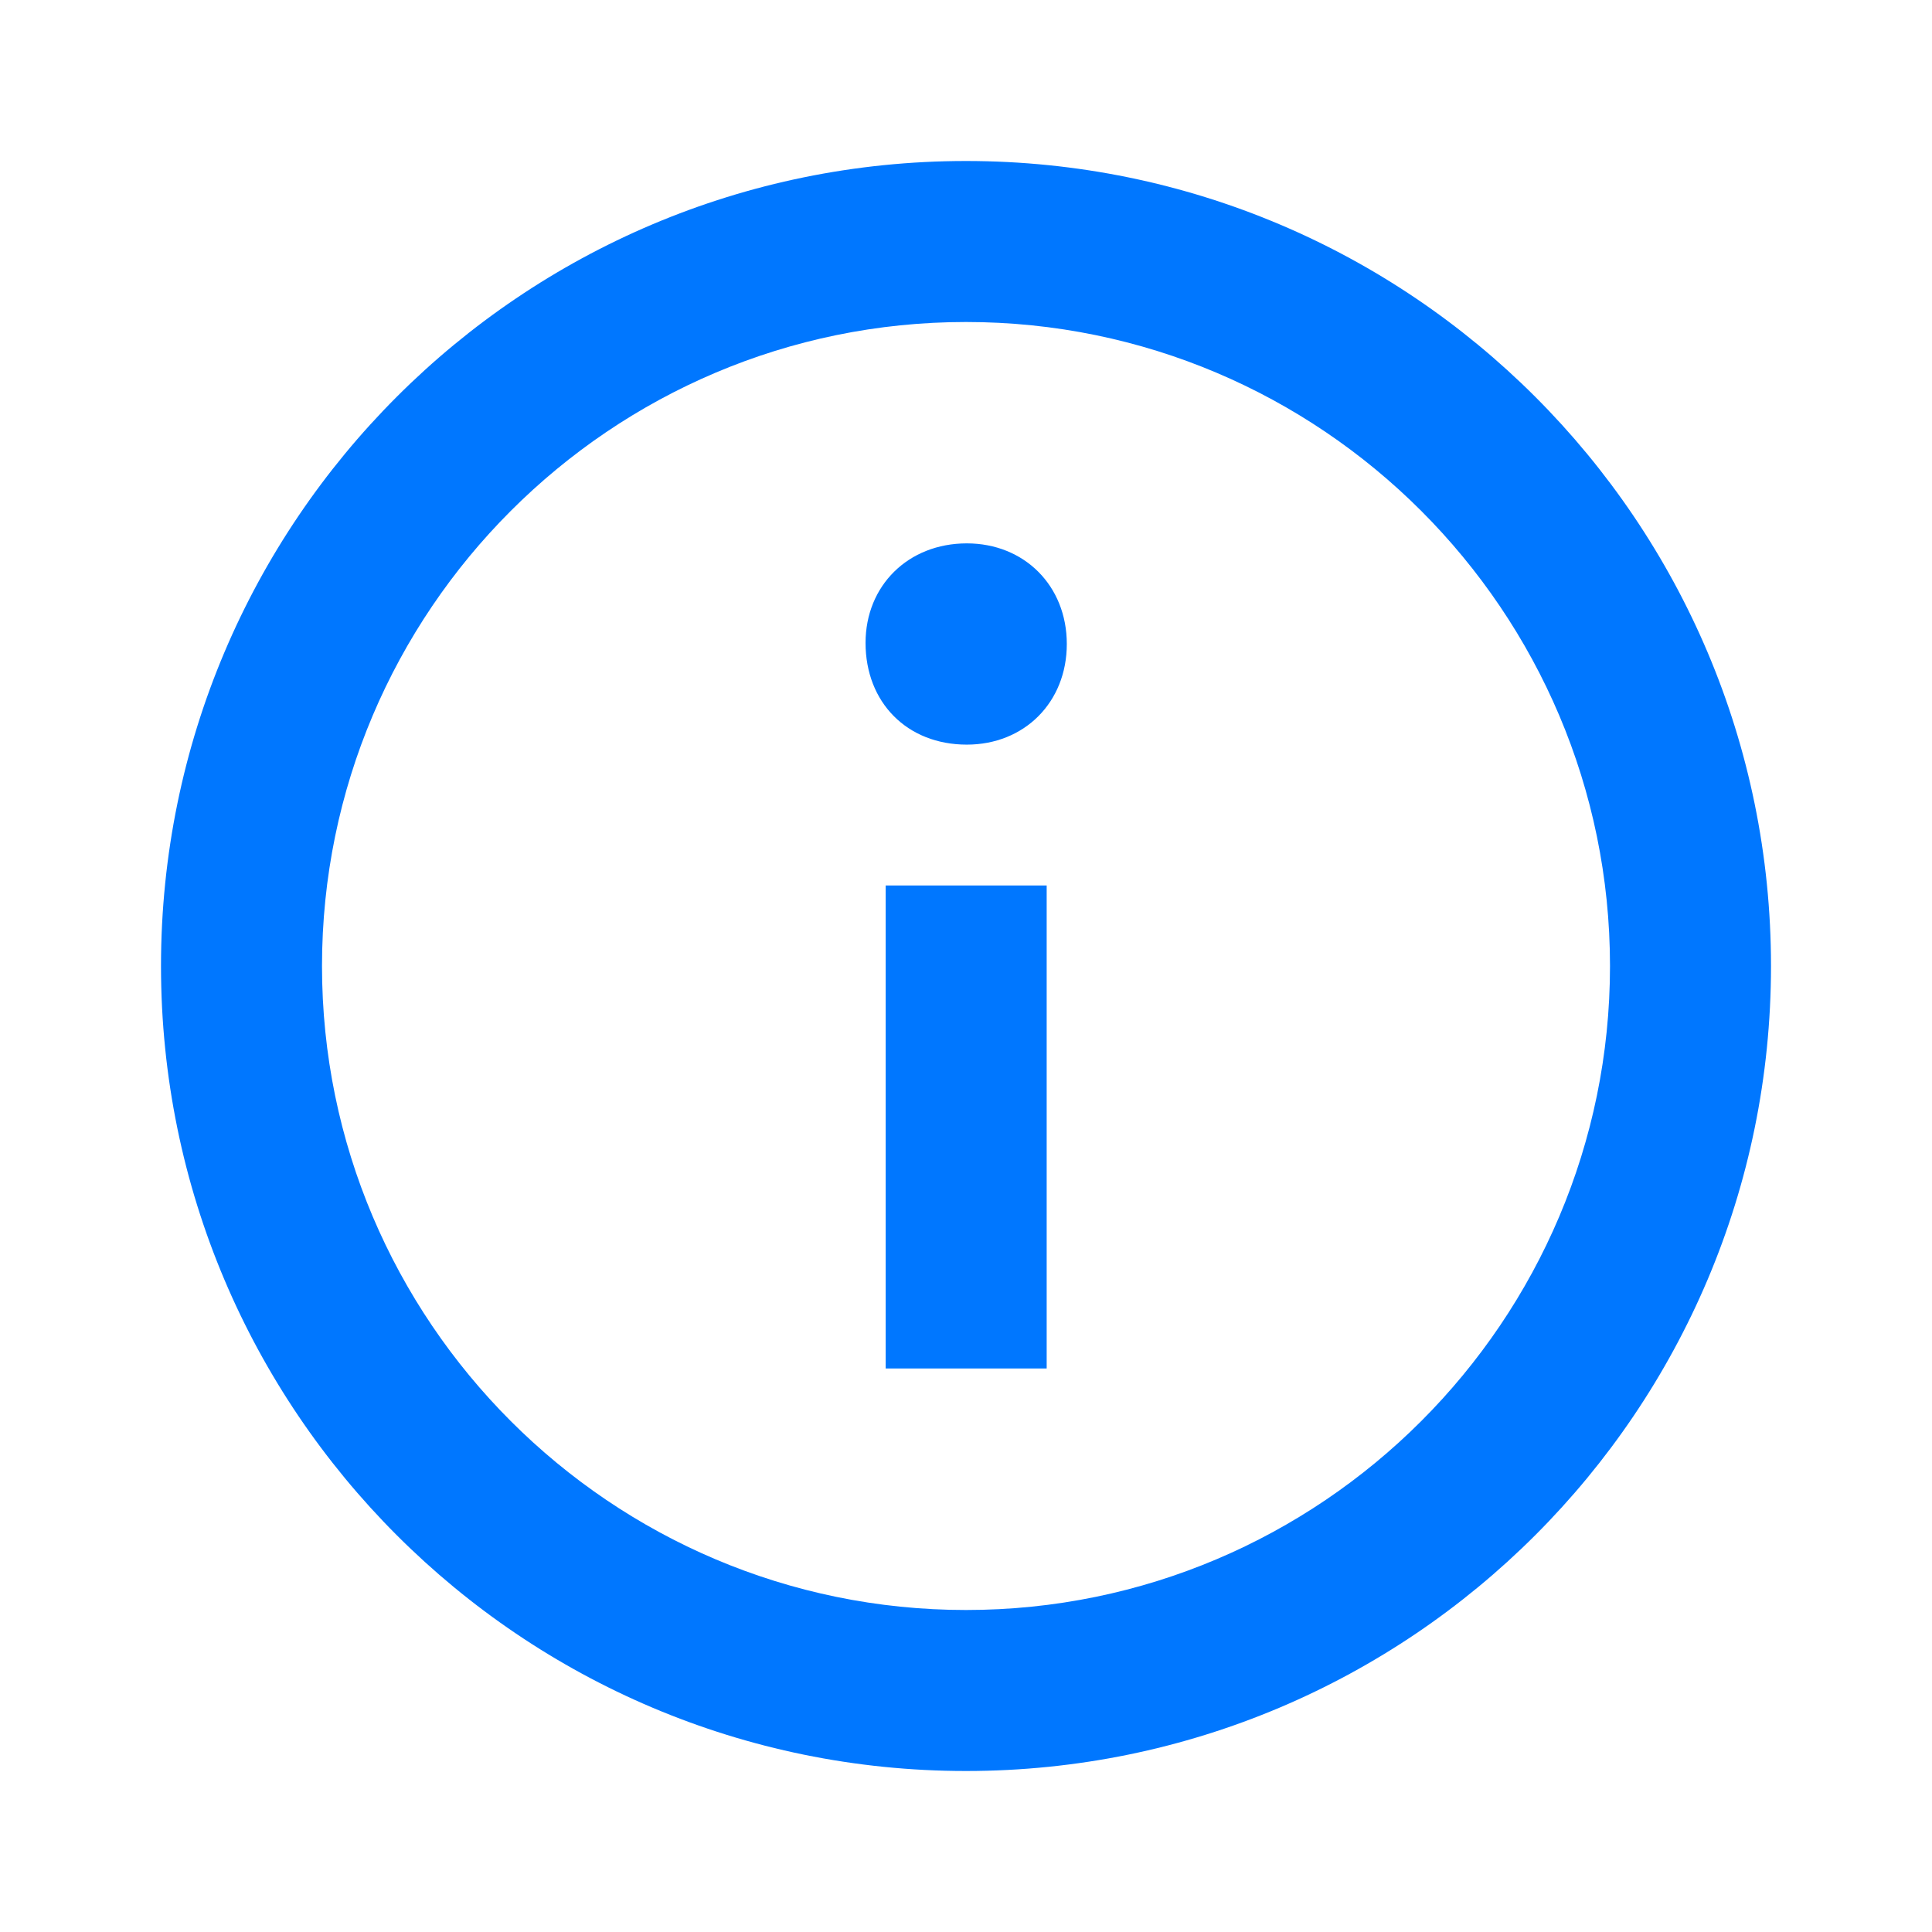
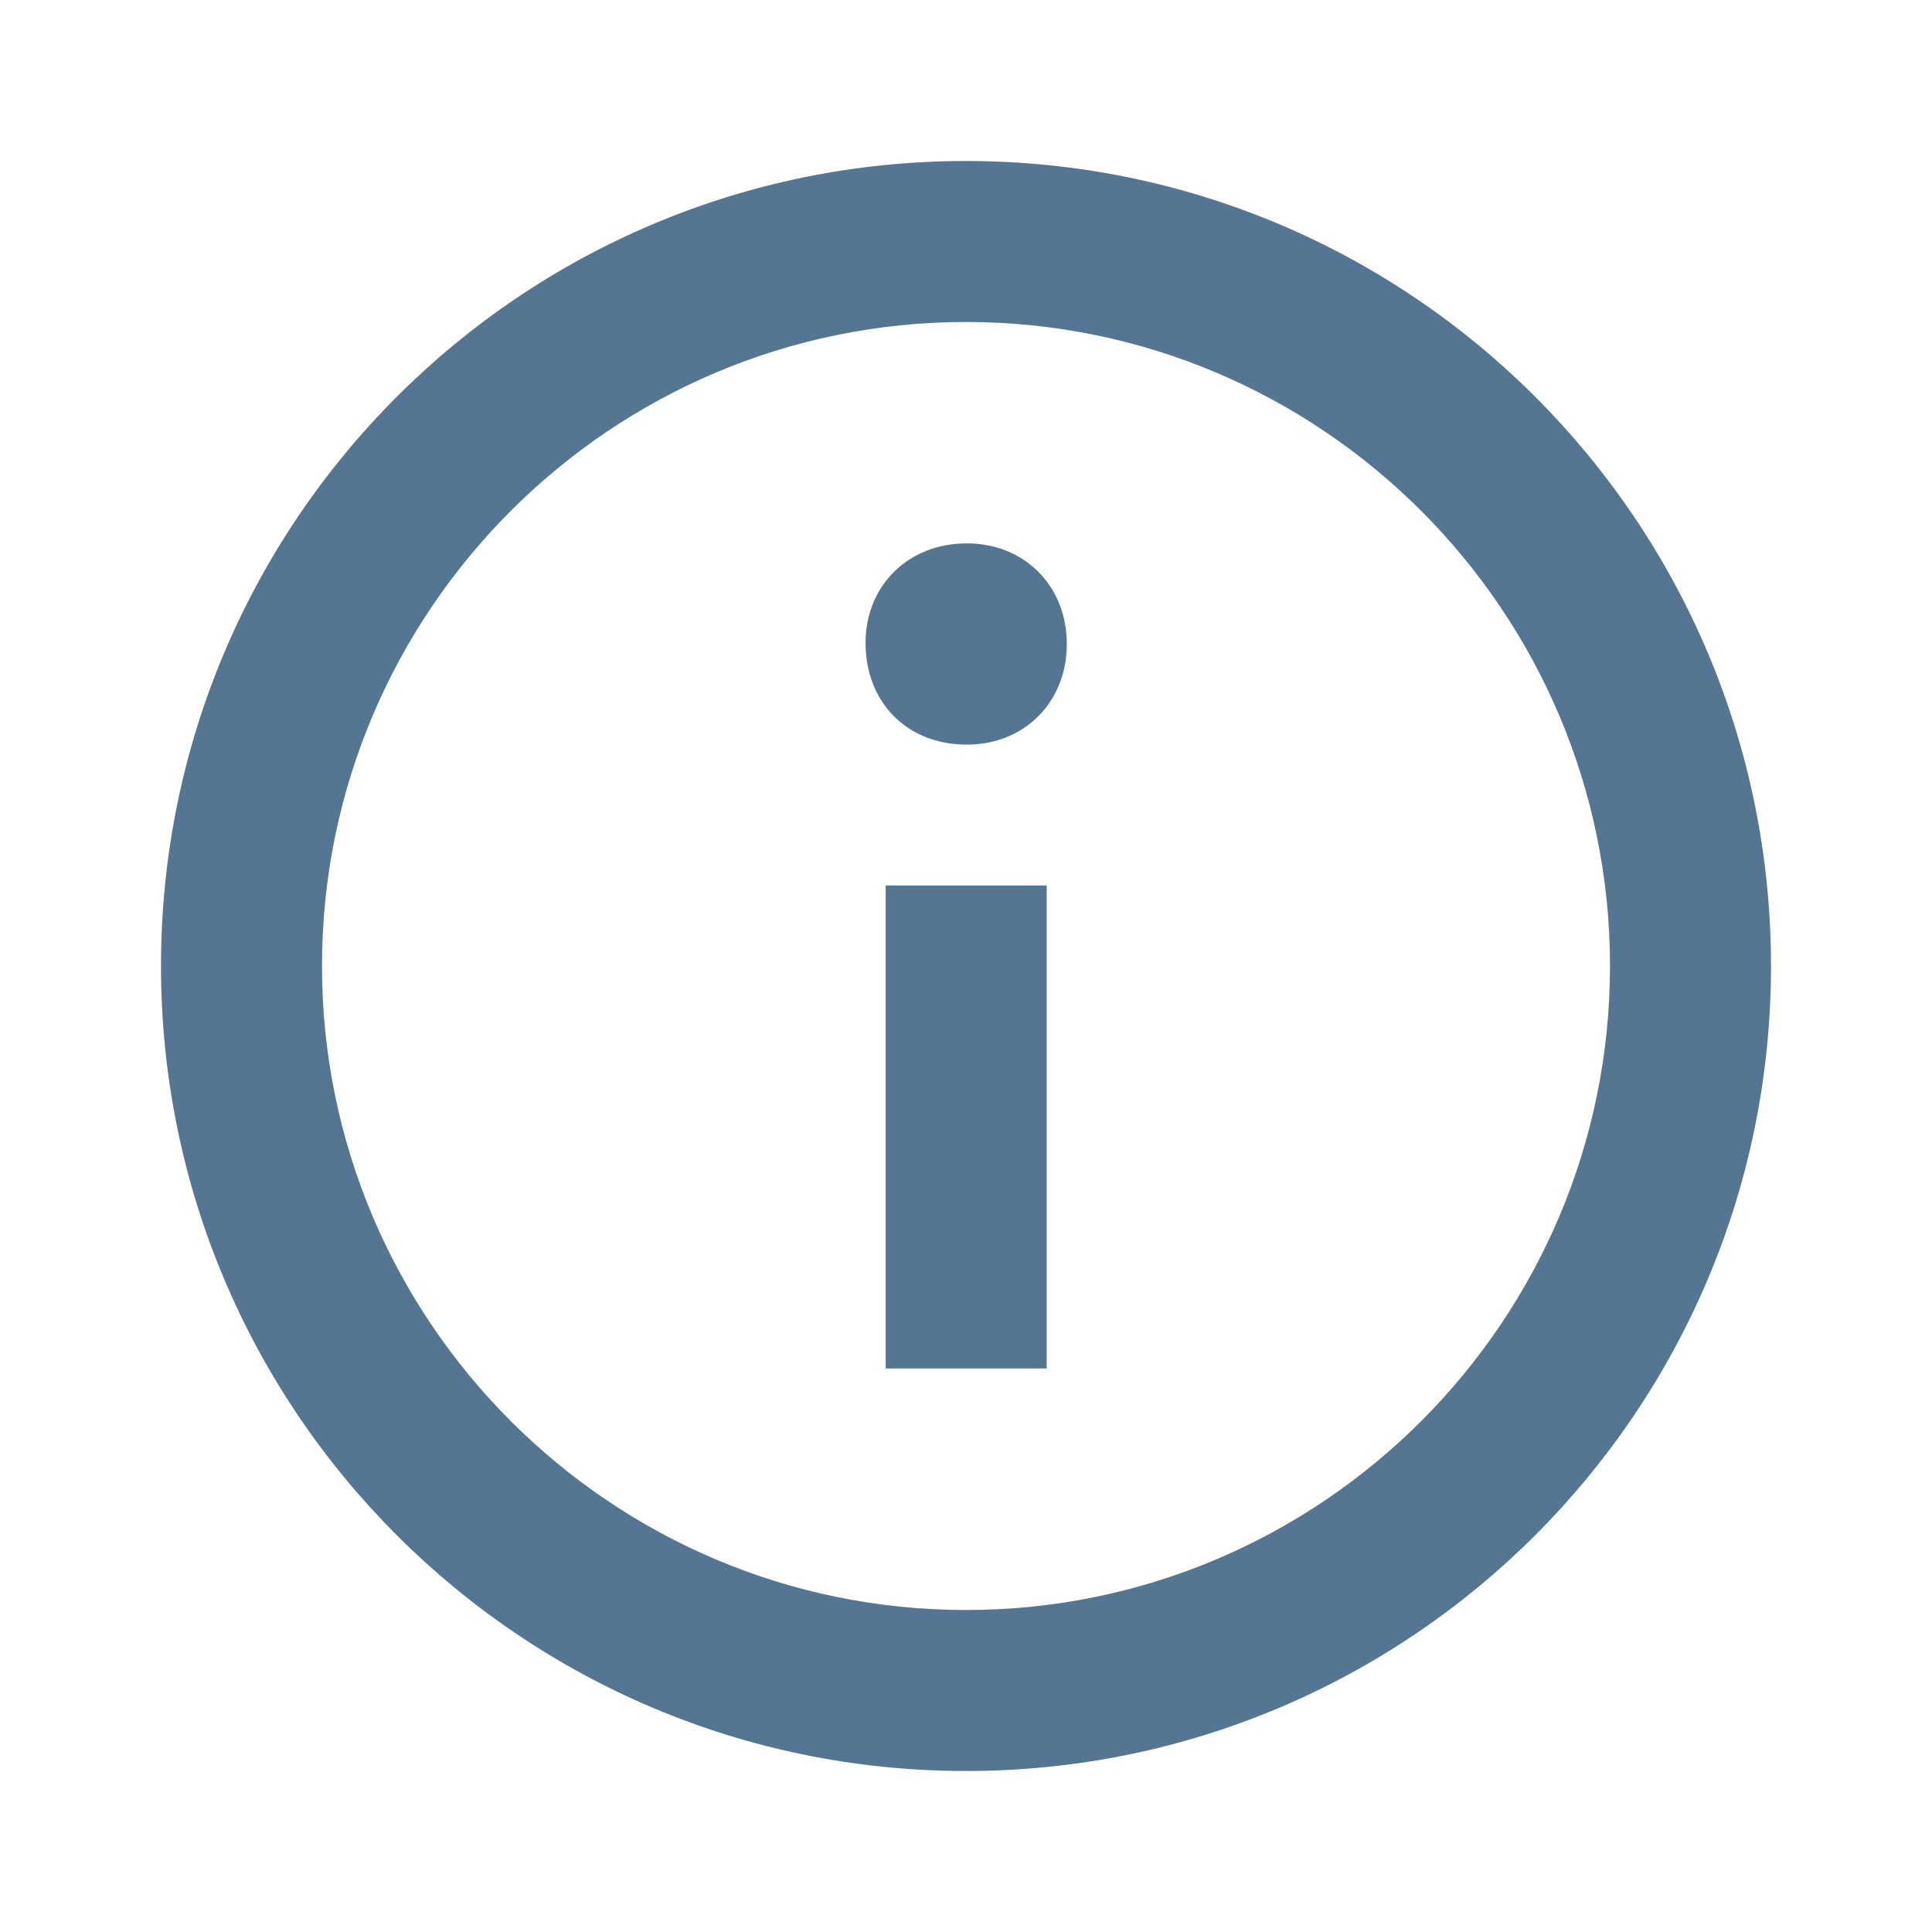
<svg xmlns="http://www.w3.org/2000/svg" width="24px" height="24px" viewBox="0 0 512 512" version="1.1">
  <g id="Page-1" stroke="none" stroke-width="1" fill="none" fill-rule="evenodd">
-     <g id="about-white" fill="#0077ff" transform="translate(42.66667, 42.66667)">
+     <g id="about-white" fill="#547692" transform="translate(42.66667, 42.66667)">
      <path d="M213.333,3.55271368e-14 C95.513,3.55271368e-14 3.55271368e-14,95.512 3.55271368e-14,213.333 C3.55271368e-14,331.154 95.513,426.667 213.333,426.667 C331.155,426.667 426.667,331.154 426.667,213.333 C426.667,95.512 331.155,3.55271368e-14 213.333,3.55271368e-14 Z M213.333,384 C119.228,384 42.667,307.439 42.667,213.333 C42.667,119.228 119.228,42.667 213.333,42.667 C307.44,42.667 384,119.228 384,213.333 C384,307.439 307.44,384 213.333,384 Z M240.047,128 C240.047,143.468 228.785,154.667 213.55,154.667 C197.699,154.667 186.713,143.468 186.713,127.704 C186.713,112.554 197.996,101.333 213.55,101.333 C228.785,101.333 240.047,112.554 240.047,128 Z M192.047,192 L234.713,192 L234.713,320 L192.047,320 L192.047,192 Z" id="Shape">

</path>
    </g>
  </g>
</svg>
